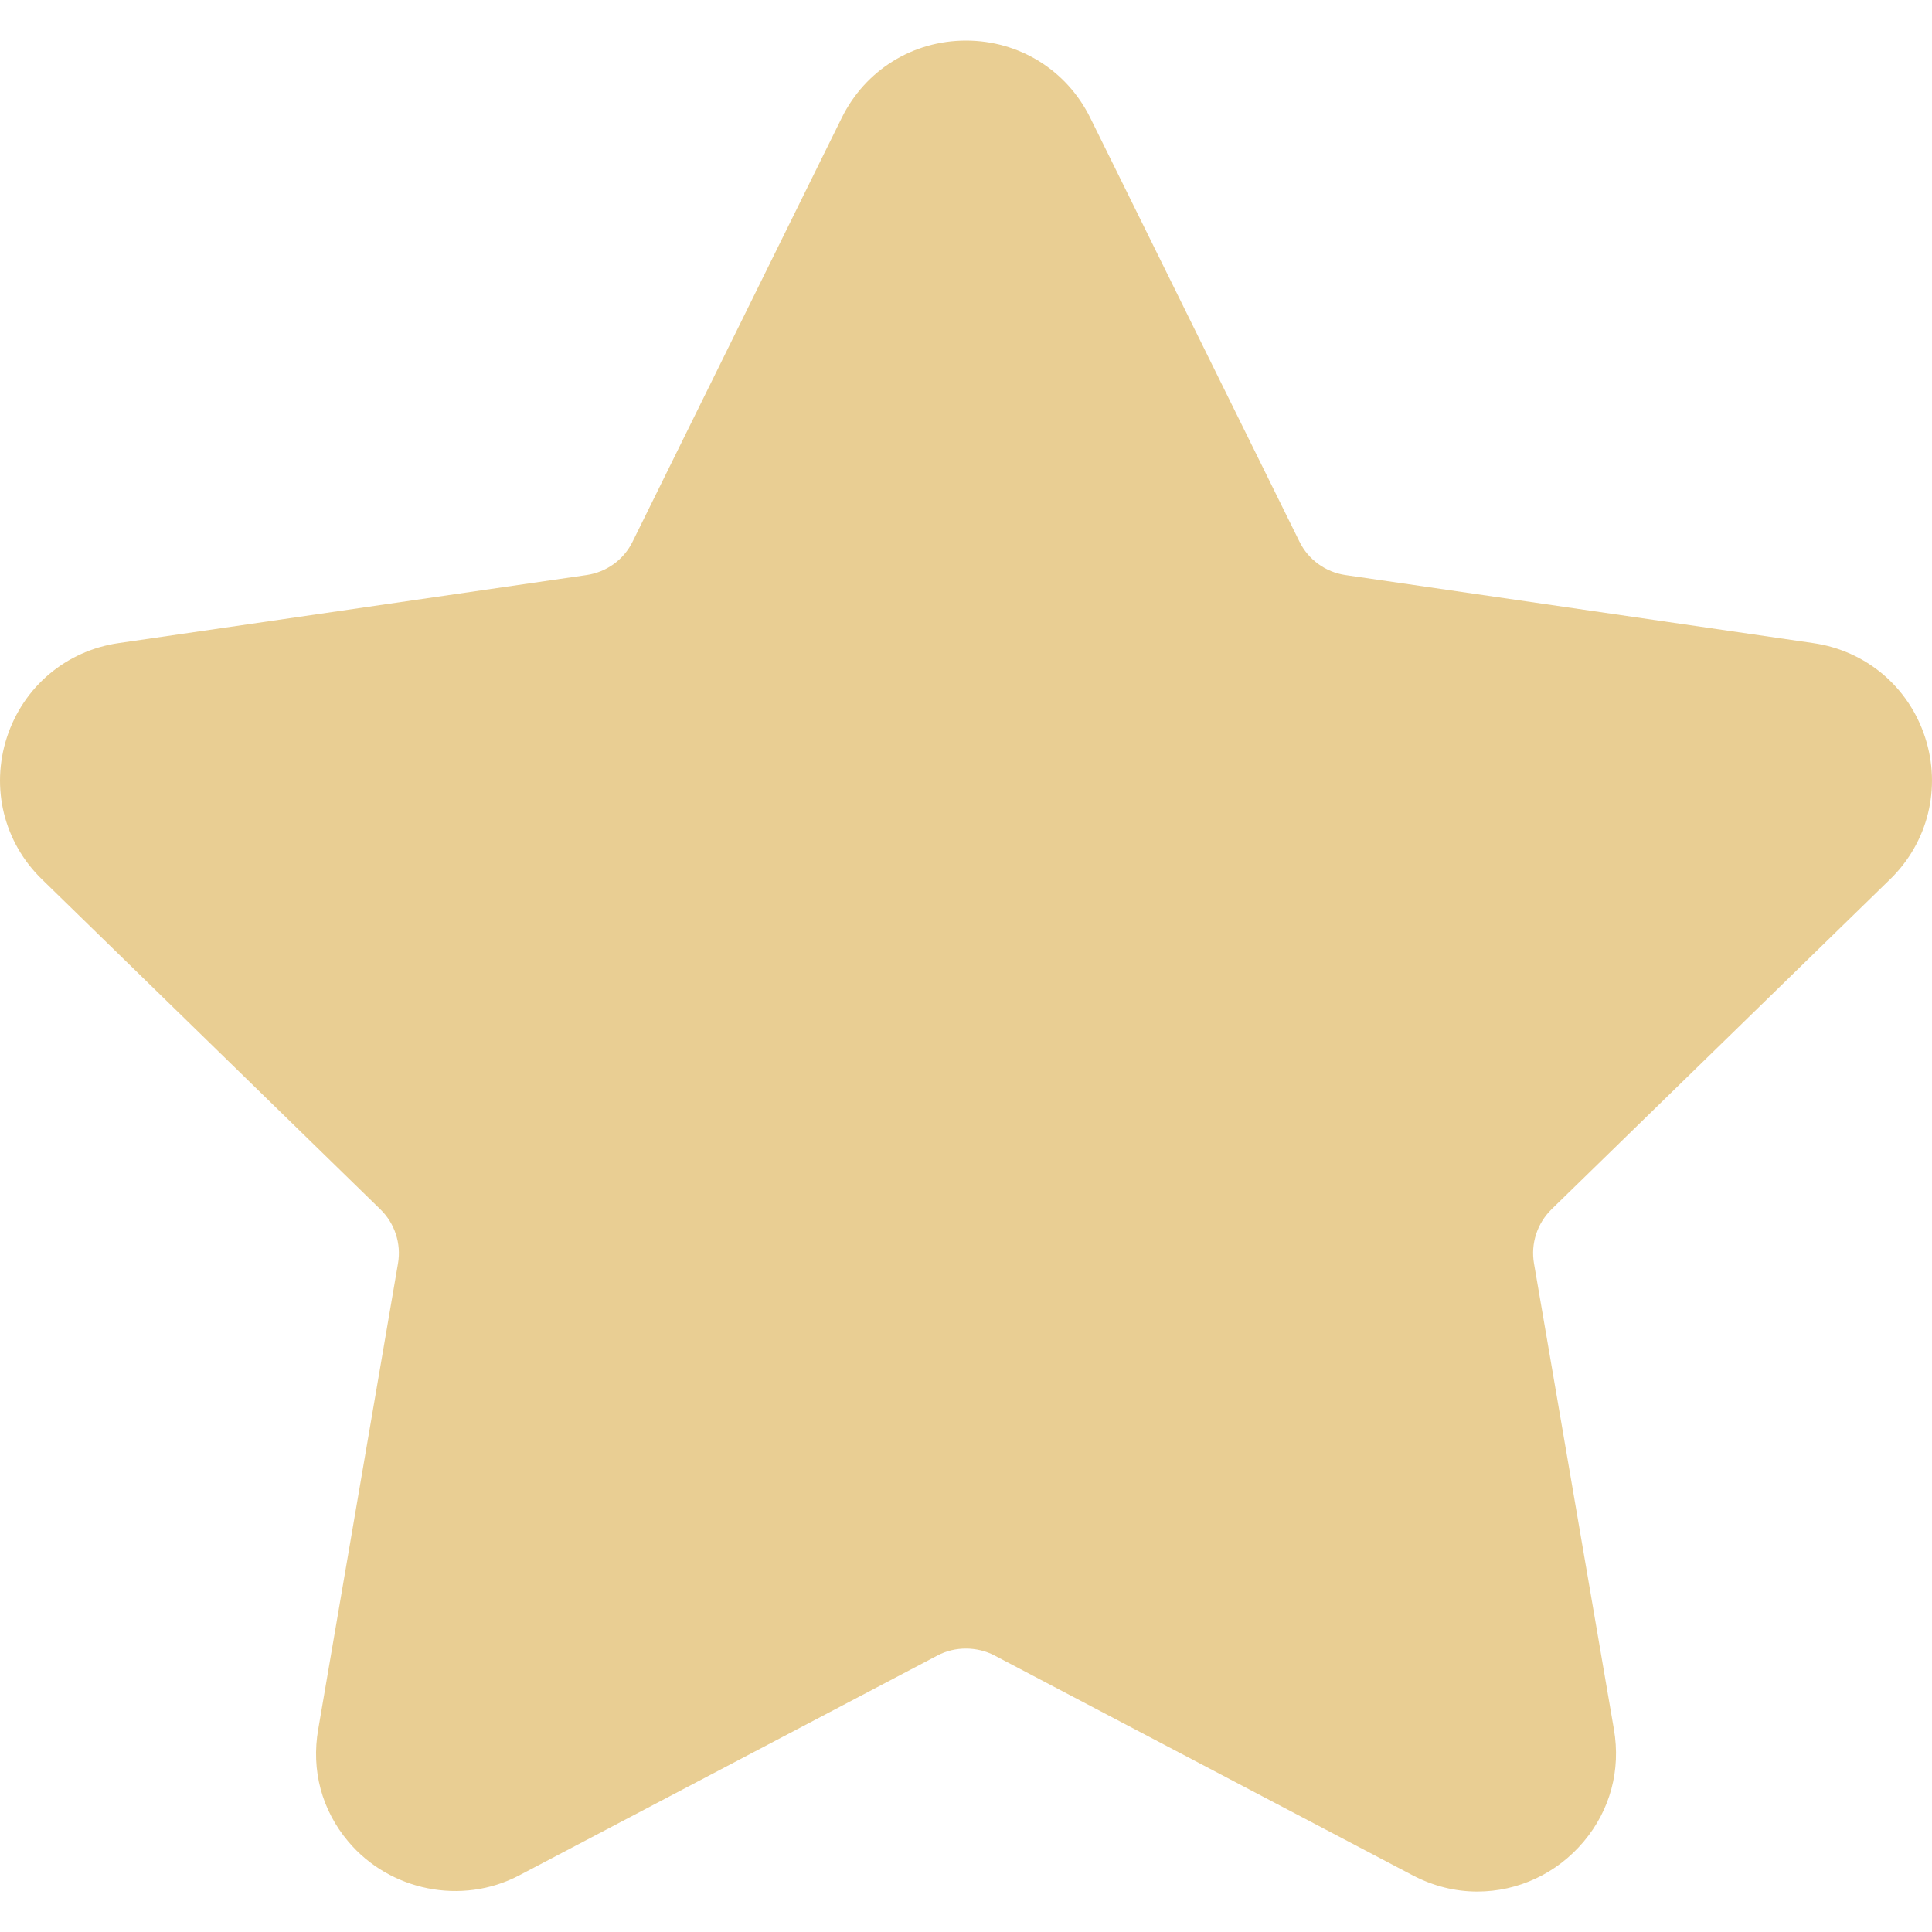
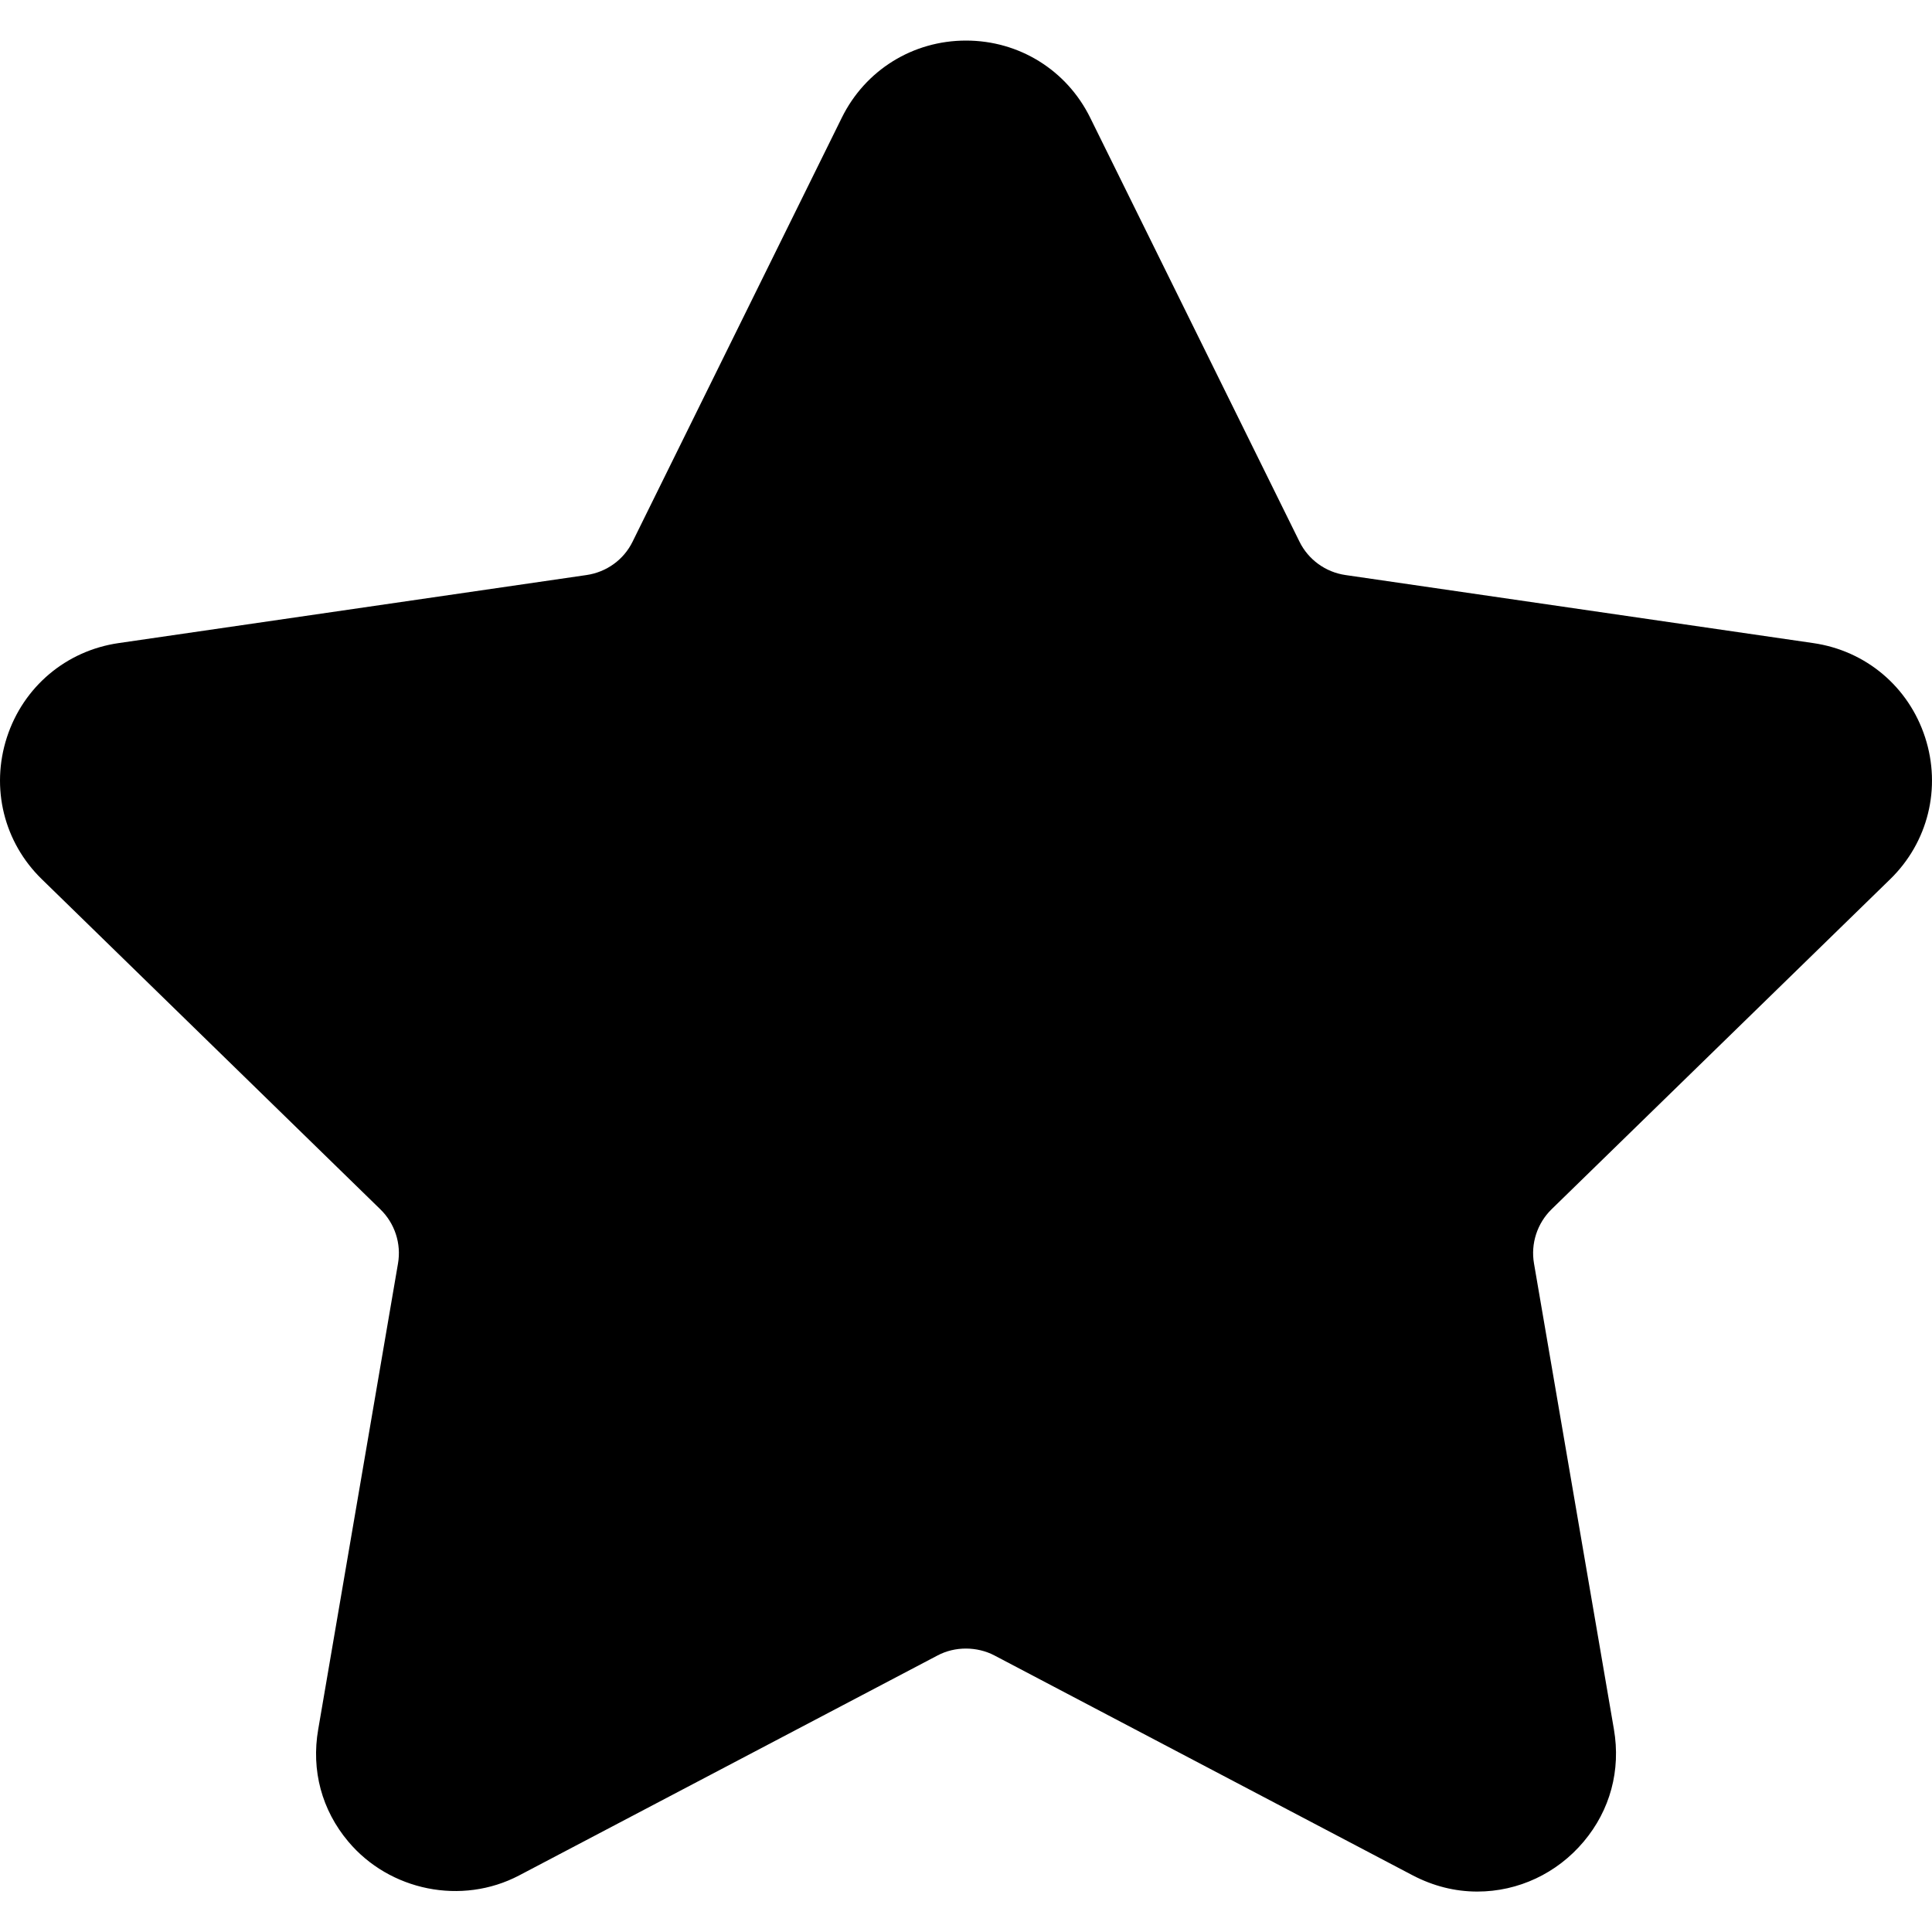
<svg xmlns="http://www.w3.org/2000/svg" width="14" height="14" viewBox="0 0 14 14" fill="none">
-   <path d="M13.696 6.372C13.972 6.104 14.069 5.709 13.95 5.343C13.831 4.977 13.521 4.715 13.139 4.66L9.75 4.167C9.605 4.146 9.48 4.055 9.416 3.924L7.9 0.853C7.73 0.508 7.385 0.294 7 0.294C6.615 0.294 6.27 0.508 6.1 0.853L4.584 3.925C4.52 4.056 4.395 4.146 4.25 4.167L0.86 4.66C0.479 4.715 0.169 4.977 0.05 5.343C-0.069 5.71 0.028 6.104 0.304 6.372L2.756 8.763C2.861 8.865 2.909 9.012 2.884 9.156L2.306 12.531C2.254 12.829 2.332 13.117 2.524 13.345C2.823 13.701 3.345 13.809 3.762 13.59L6.794 11.996C6.92 11.929 7.08 11.93 7.206 11.996L10.238 13.59C10.386 13.667 10.543 13.707 10.705 13.707C11.002 13.707 11.283 13.575 11.476 13.345C11.668 13.117 11.746 12.828 11.695 12.531L11.116 9.156C11.091 9.012 11.139 8.865 11.243 8.763L13.696 6.372Z" fill="#E9CE93" />
+   <path d="M13.696 6.372C13.972 6.104 14.069 5.709 13.95 5.343C13.831 4.977 13.521 4.715 13.139 4.66L9.75 4.167C9.605 4.146 9.48 4.055 9.416 3.924L7.9 0.853C7.73 0.508 7.385 0.294 7 0.294C6.615 0.294 6.27 0.508 6.1 0.853L4.584 3.925C4.52 4.056 4.395 4.146 4.25 4.167L0.86 4.66C0.479 4.715 0.169 4.977 0.05 5.343C-0.069 5.71 0.028 6.104 0.304 6.372L2.756 8.763C2.861 8.865 2.909 9.012 2.884 9.156L2.306 12.531C2.254 12.829 2.332 13.117 2.524 13.345C2.823 13.701 3.345 13.809 3.762 13.59L6.794 11.996C6.92 11.929 7.08 11.93 7.206 11.996L10.238 13.59C10.386 13.667 10.543 13.707 10.705 13.707C11.002 13.707 11.283 13.575 11.476 13.345C11.668 13.117 11.746 12.828 11.695 12.531L11.116 9.156C11.091 9.012 11.139 8.865 11.243 8.763L13.696 6.372Z" fill="currentColor" />
</svg>
